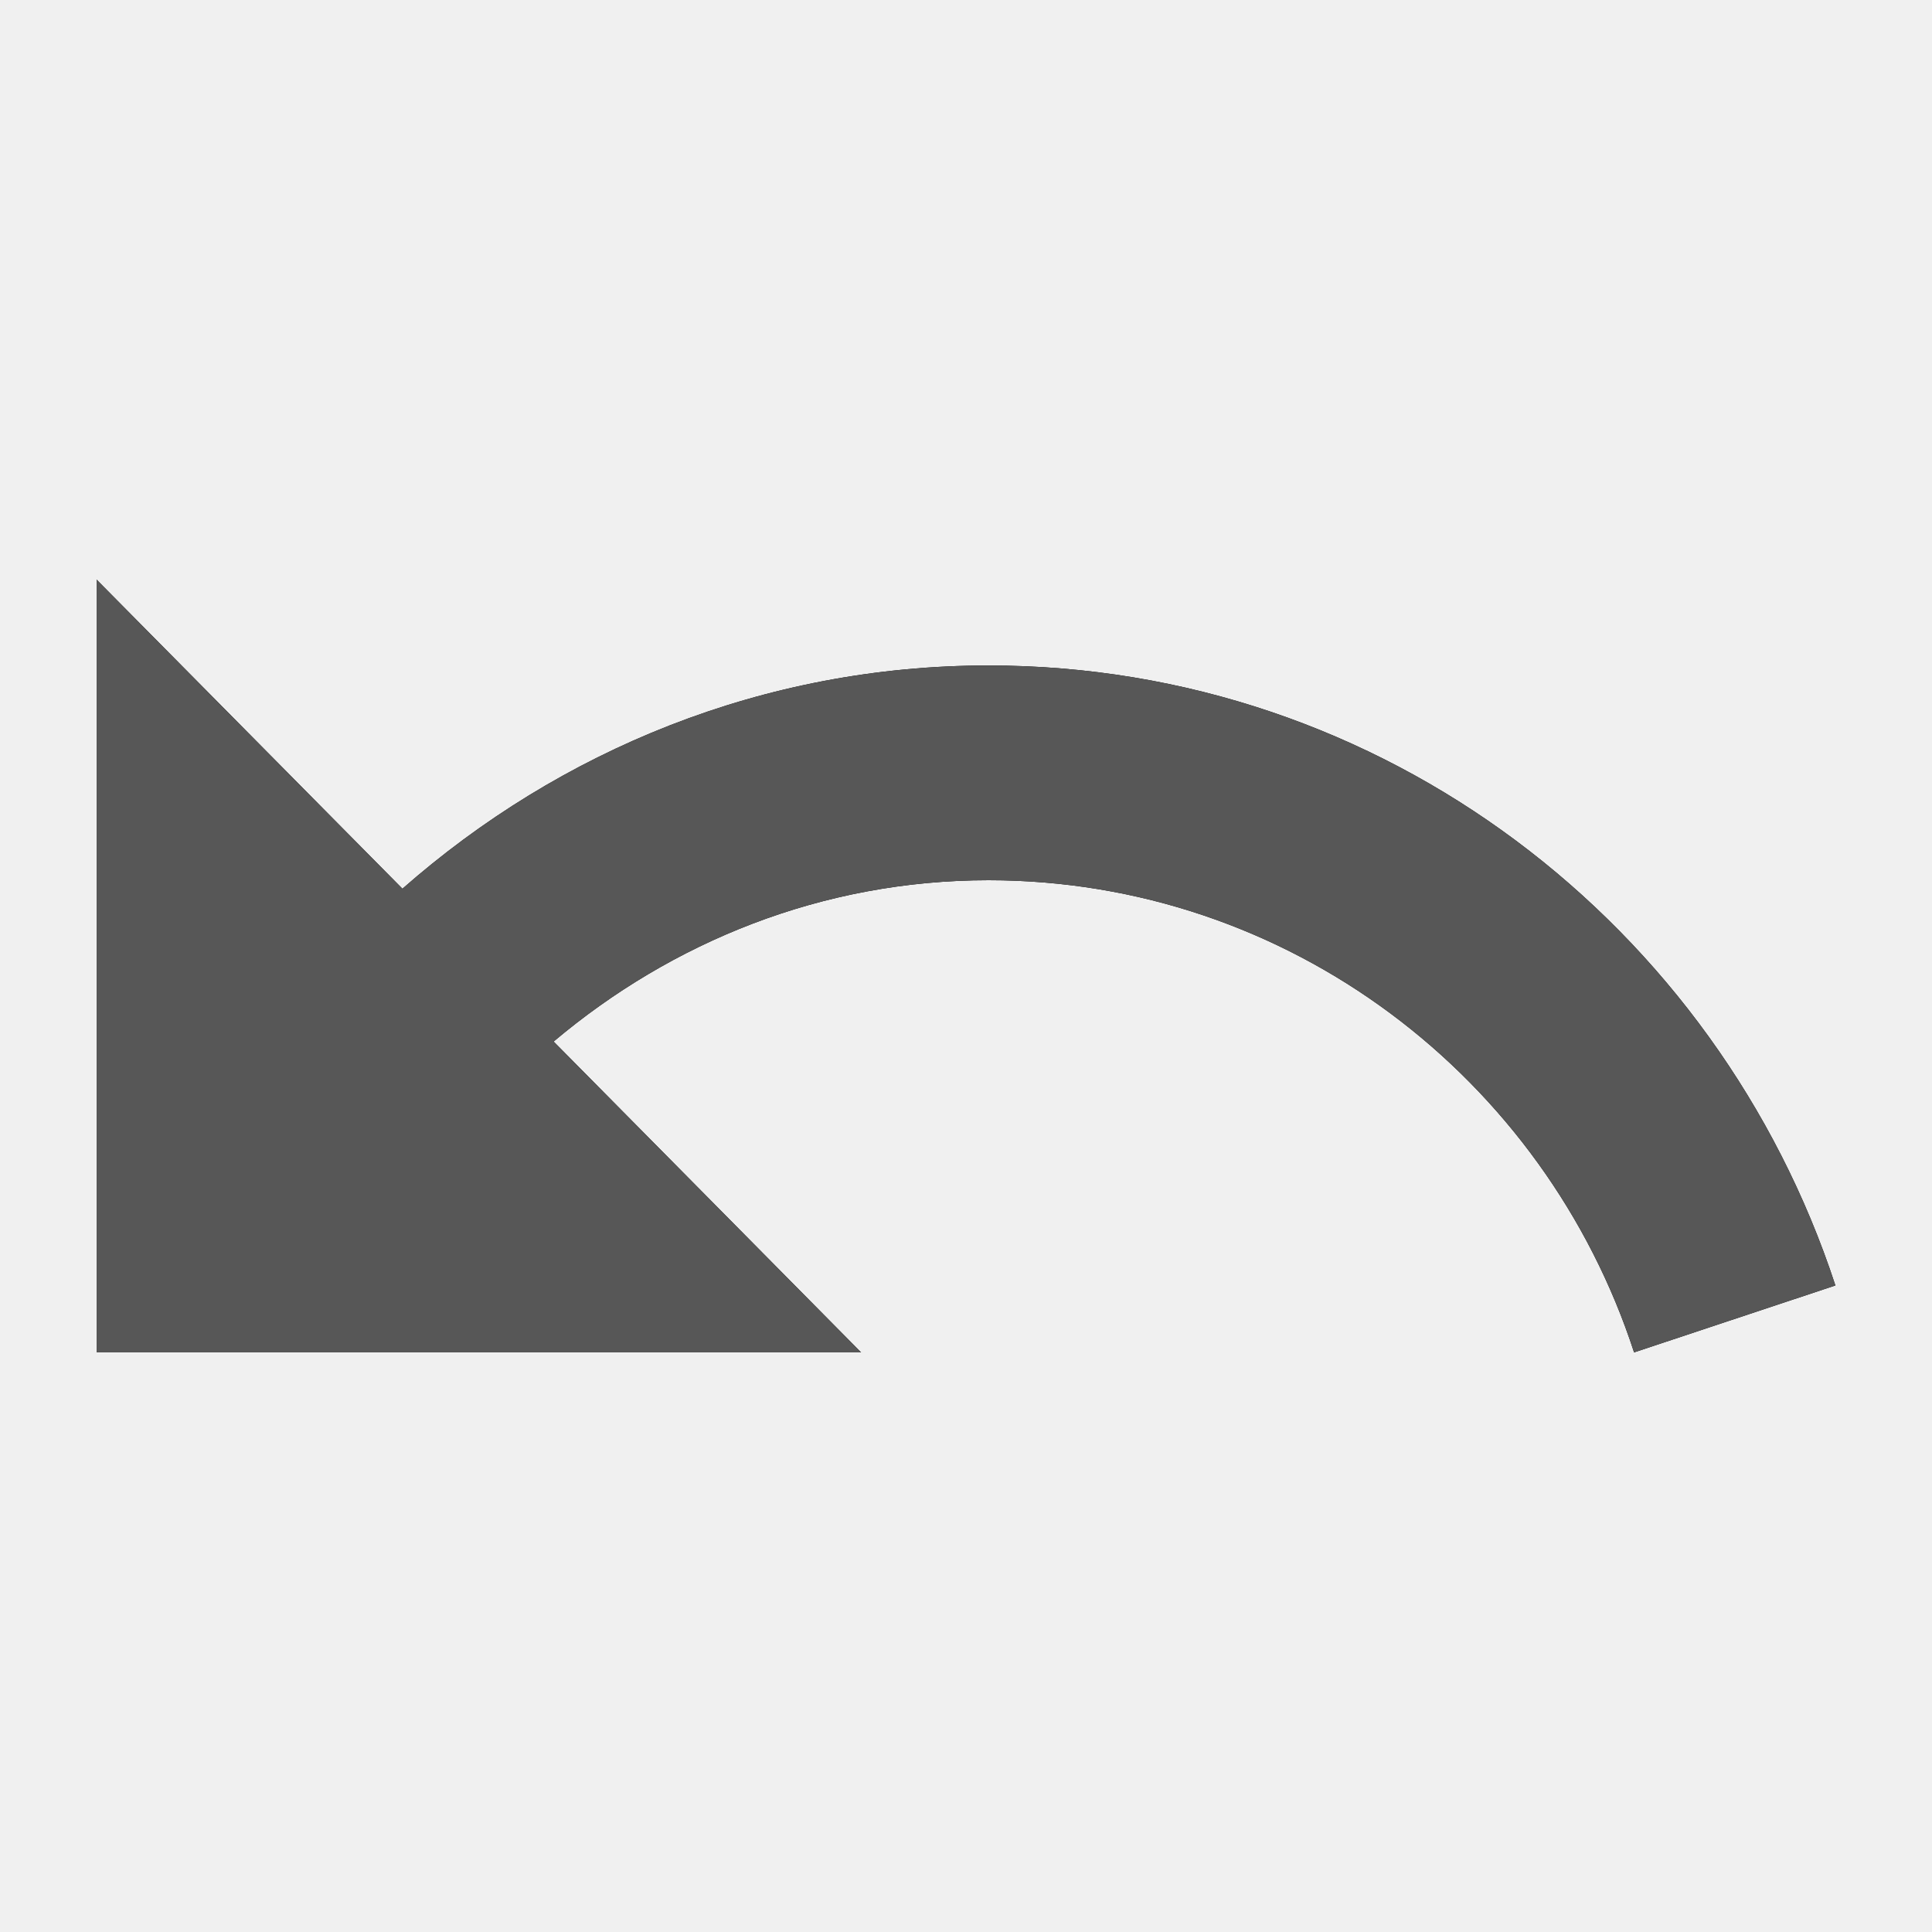
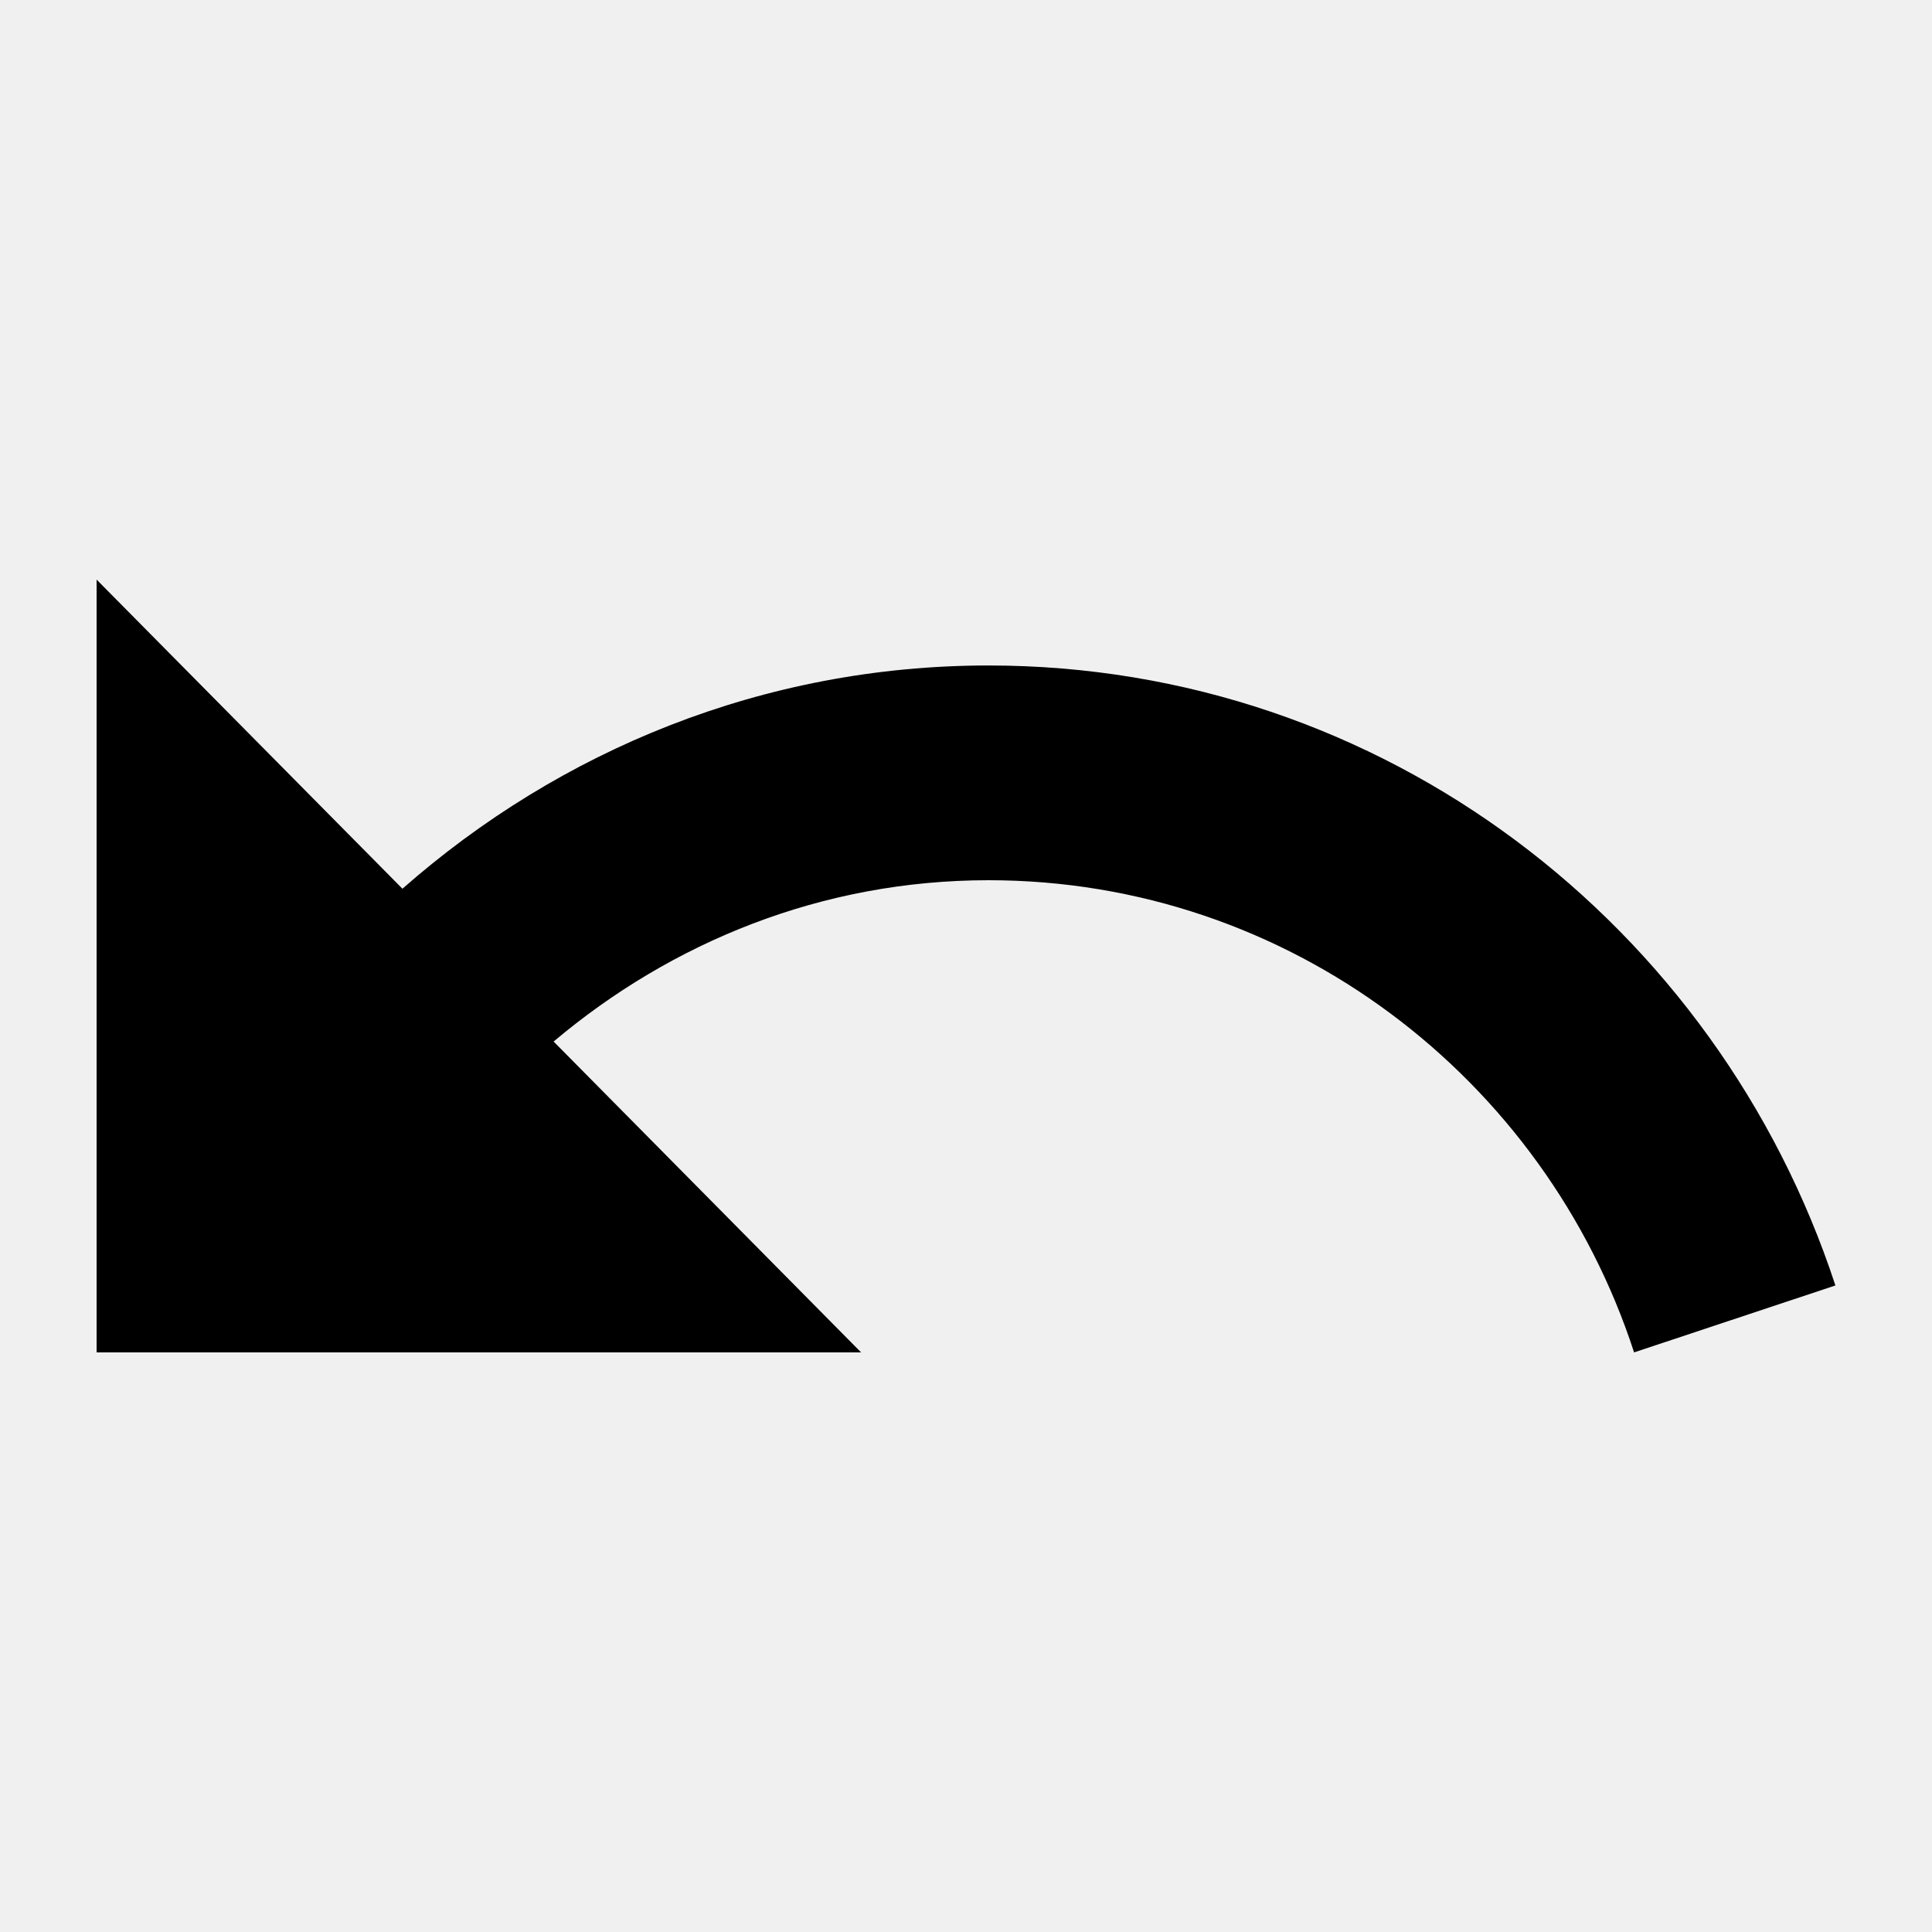
- <svg xmlns="http://www.w3.org/2000/svg" xmlns:xlink="http://www.w3.org/1999/xlink" width="20" height="20">
-   <defs>
-     <path d="M10.233 6.889c-2.33 0-4.44.88-6.067 2.311L1 6v8h7.914l-3.183-3.218c1.222-1.03 2.779-1.67 4.502-1.67 3.113 0 5.76 2.052 6.683 4.888L19 13.307c-1.222-3.725-4.678-6.418-8.767-6.418z" id="a" />
-   </defs>
-   <g fill="none" fill-rule="evenodd">
-     <mask id="b" fill="#fff">
-       <use xlink:href="#a" />
-     </mask>
-     <use fill="#000" fill-rule="nonzero" xlink:href="#a" />
-     <g mask="url(#b)" fill="#575757">
-       <path d="M0 0h20v20H0z" />
-     </g>
-   </g>
+ <svg xmlns="http://www.w3.org/2000/svg" width="20" height="20">
+   <path d="M10.233 6.889c-2.33 0-4.44.88-6.067 2.311L1 6v8h7.914l-3.183-3.218c1.222-1.03 2.779-1.67 4.502-1.67 3.113 0 5.76 2.052 6.683 4.888L19 13.307c-1.222-3.725-4.678-6.418-8.767-6.418z" />
</svg>
